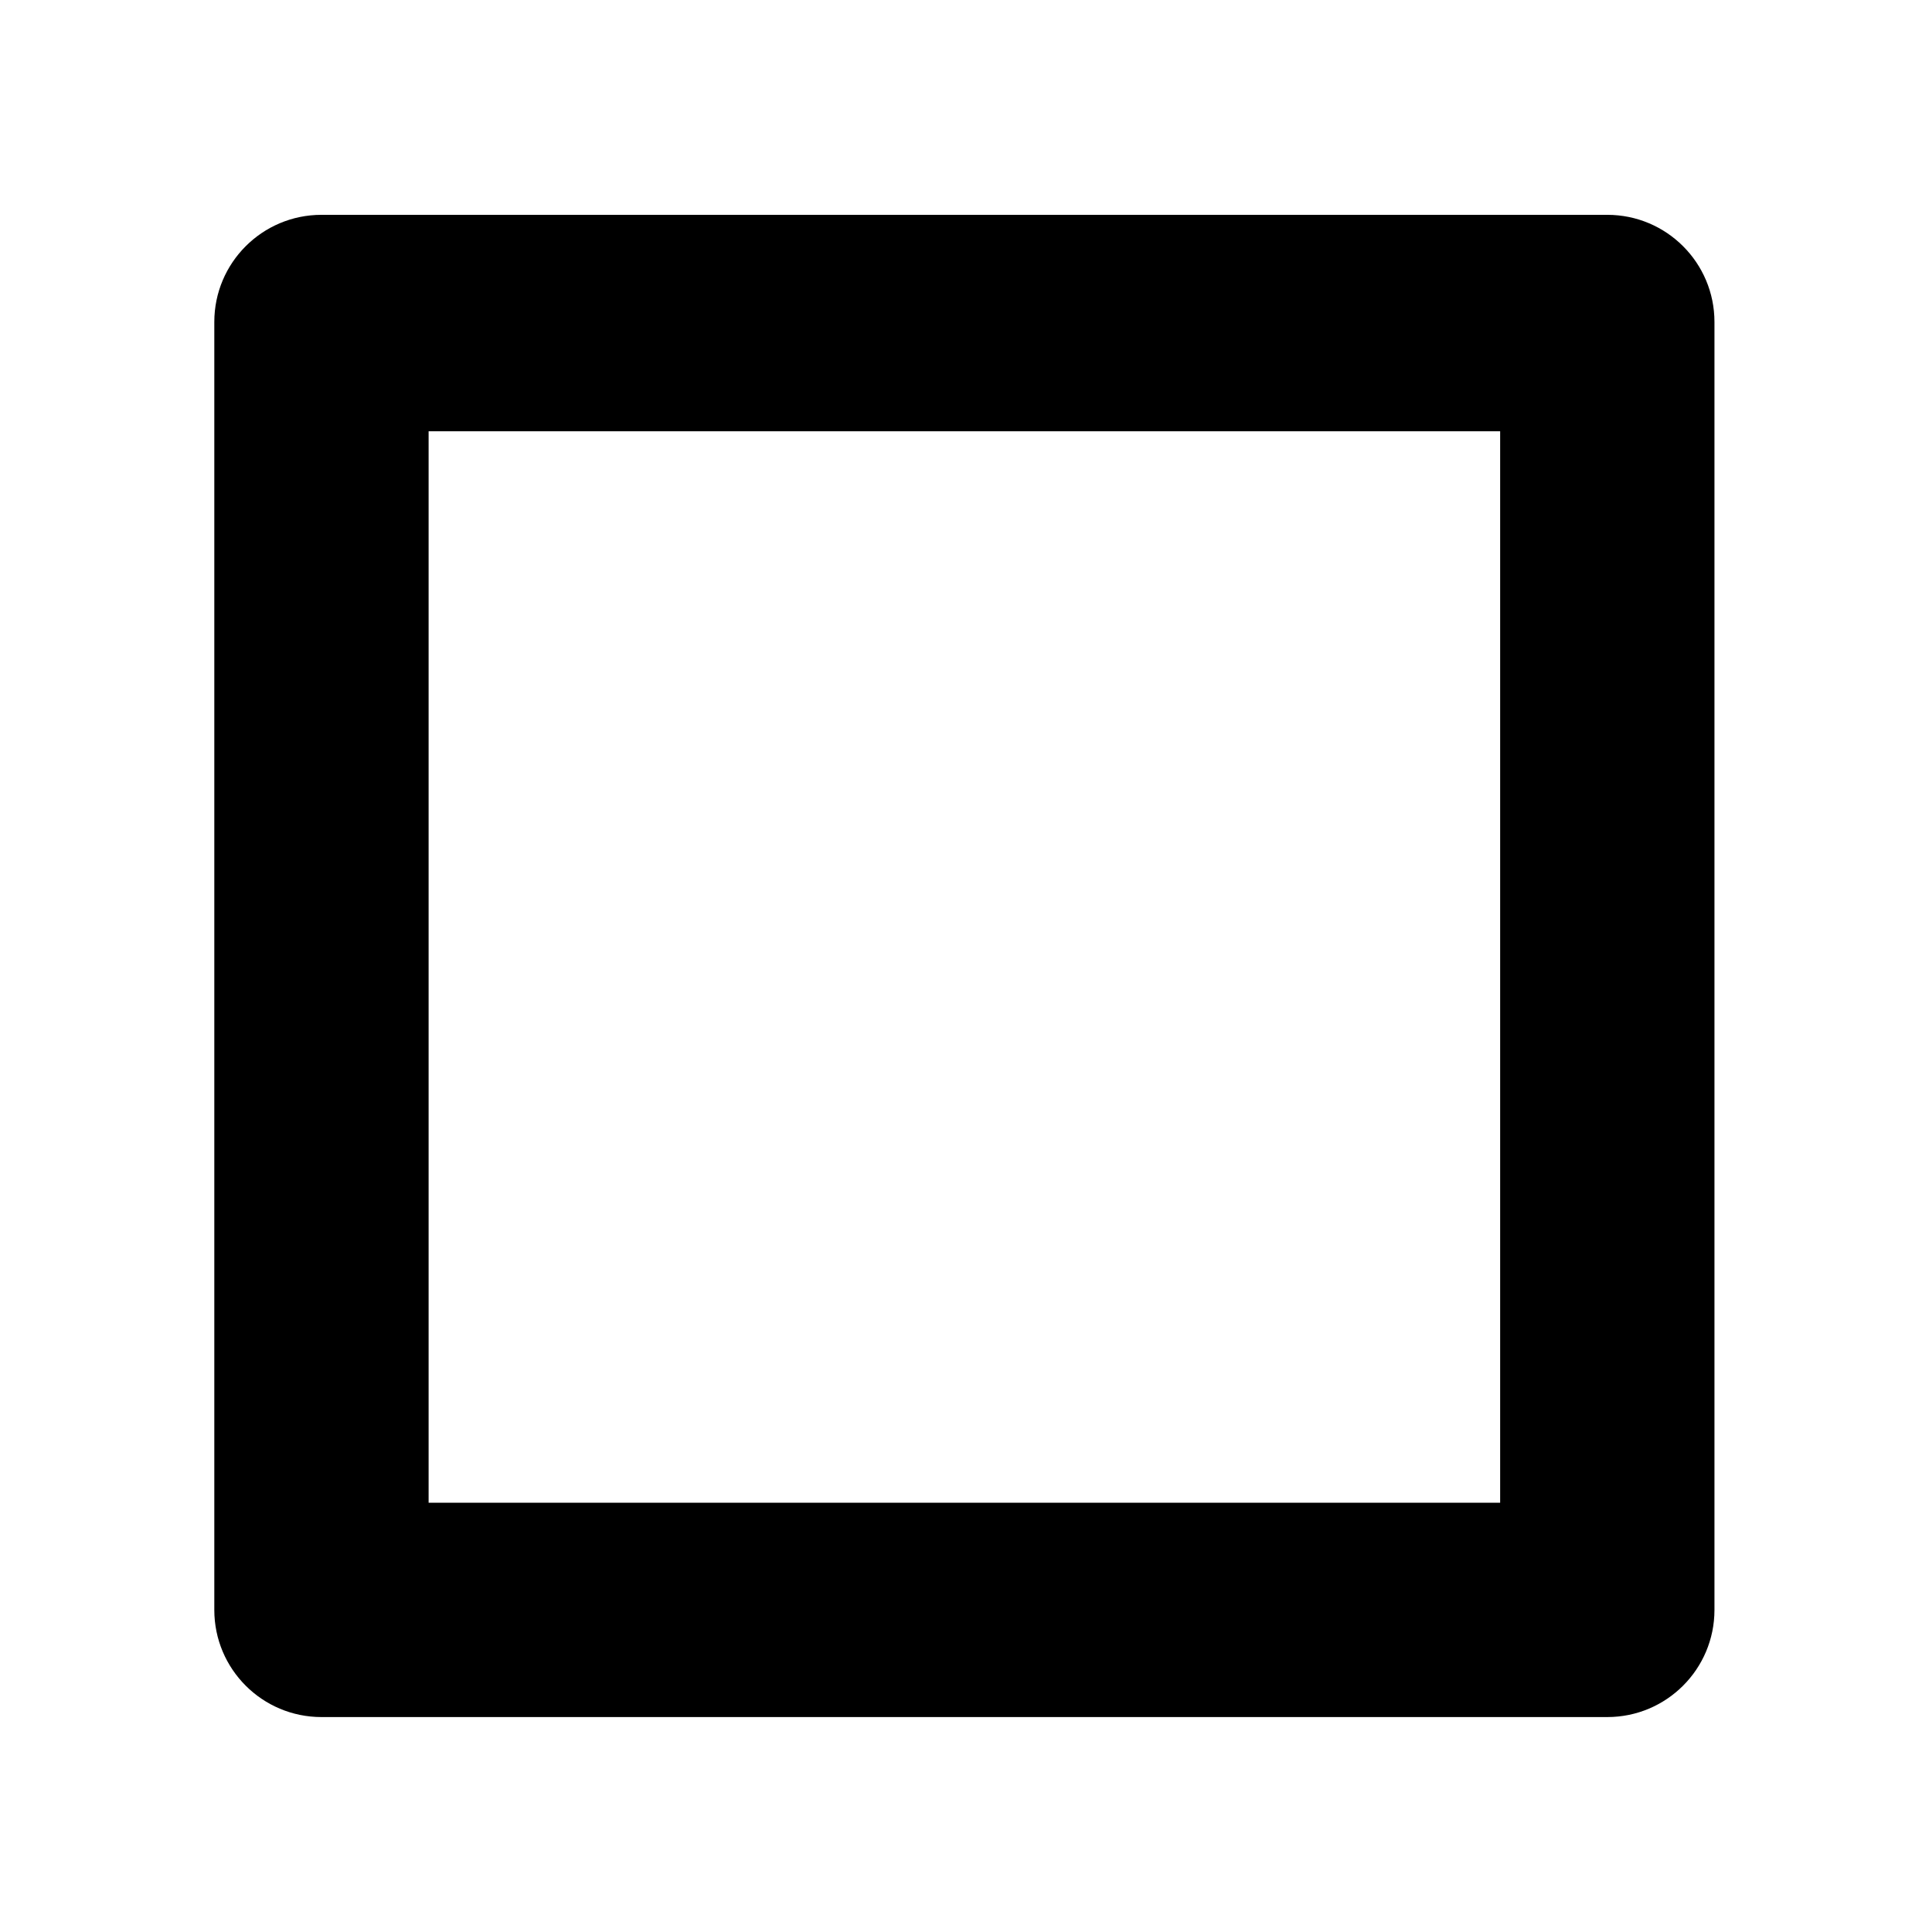
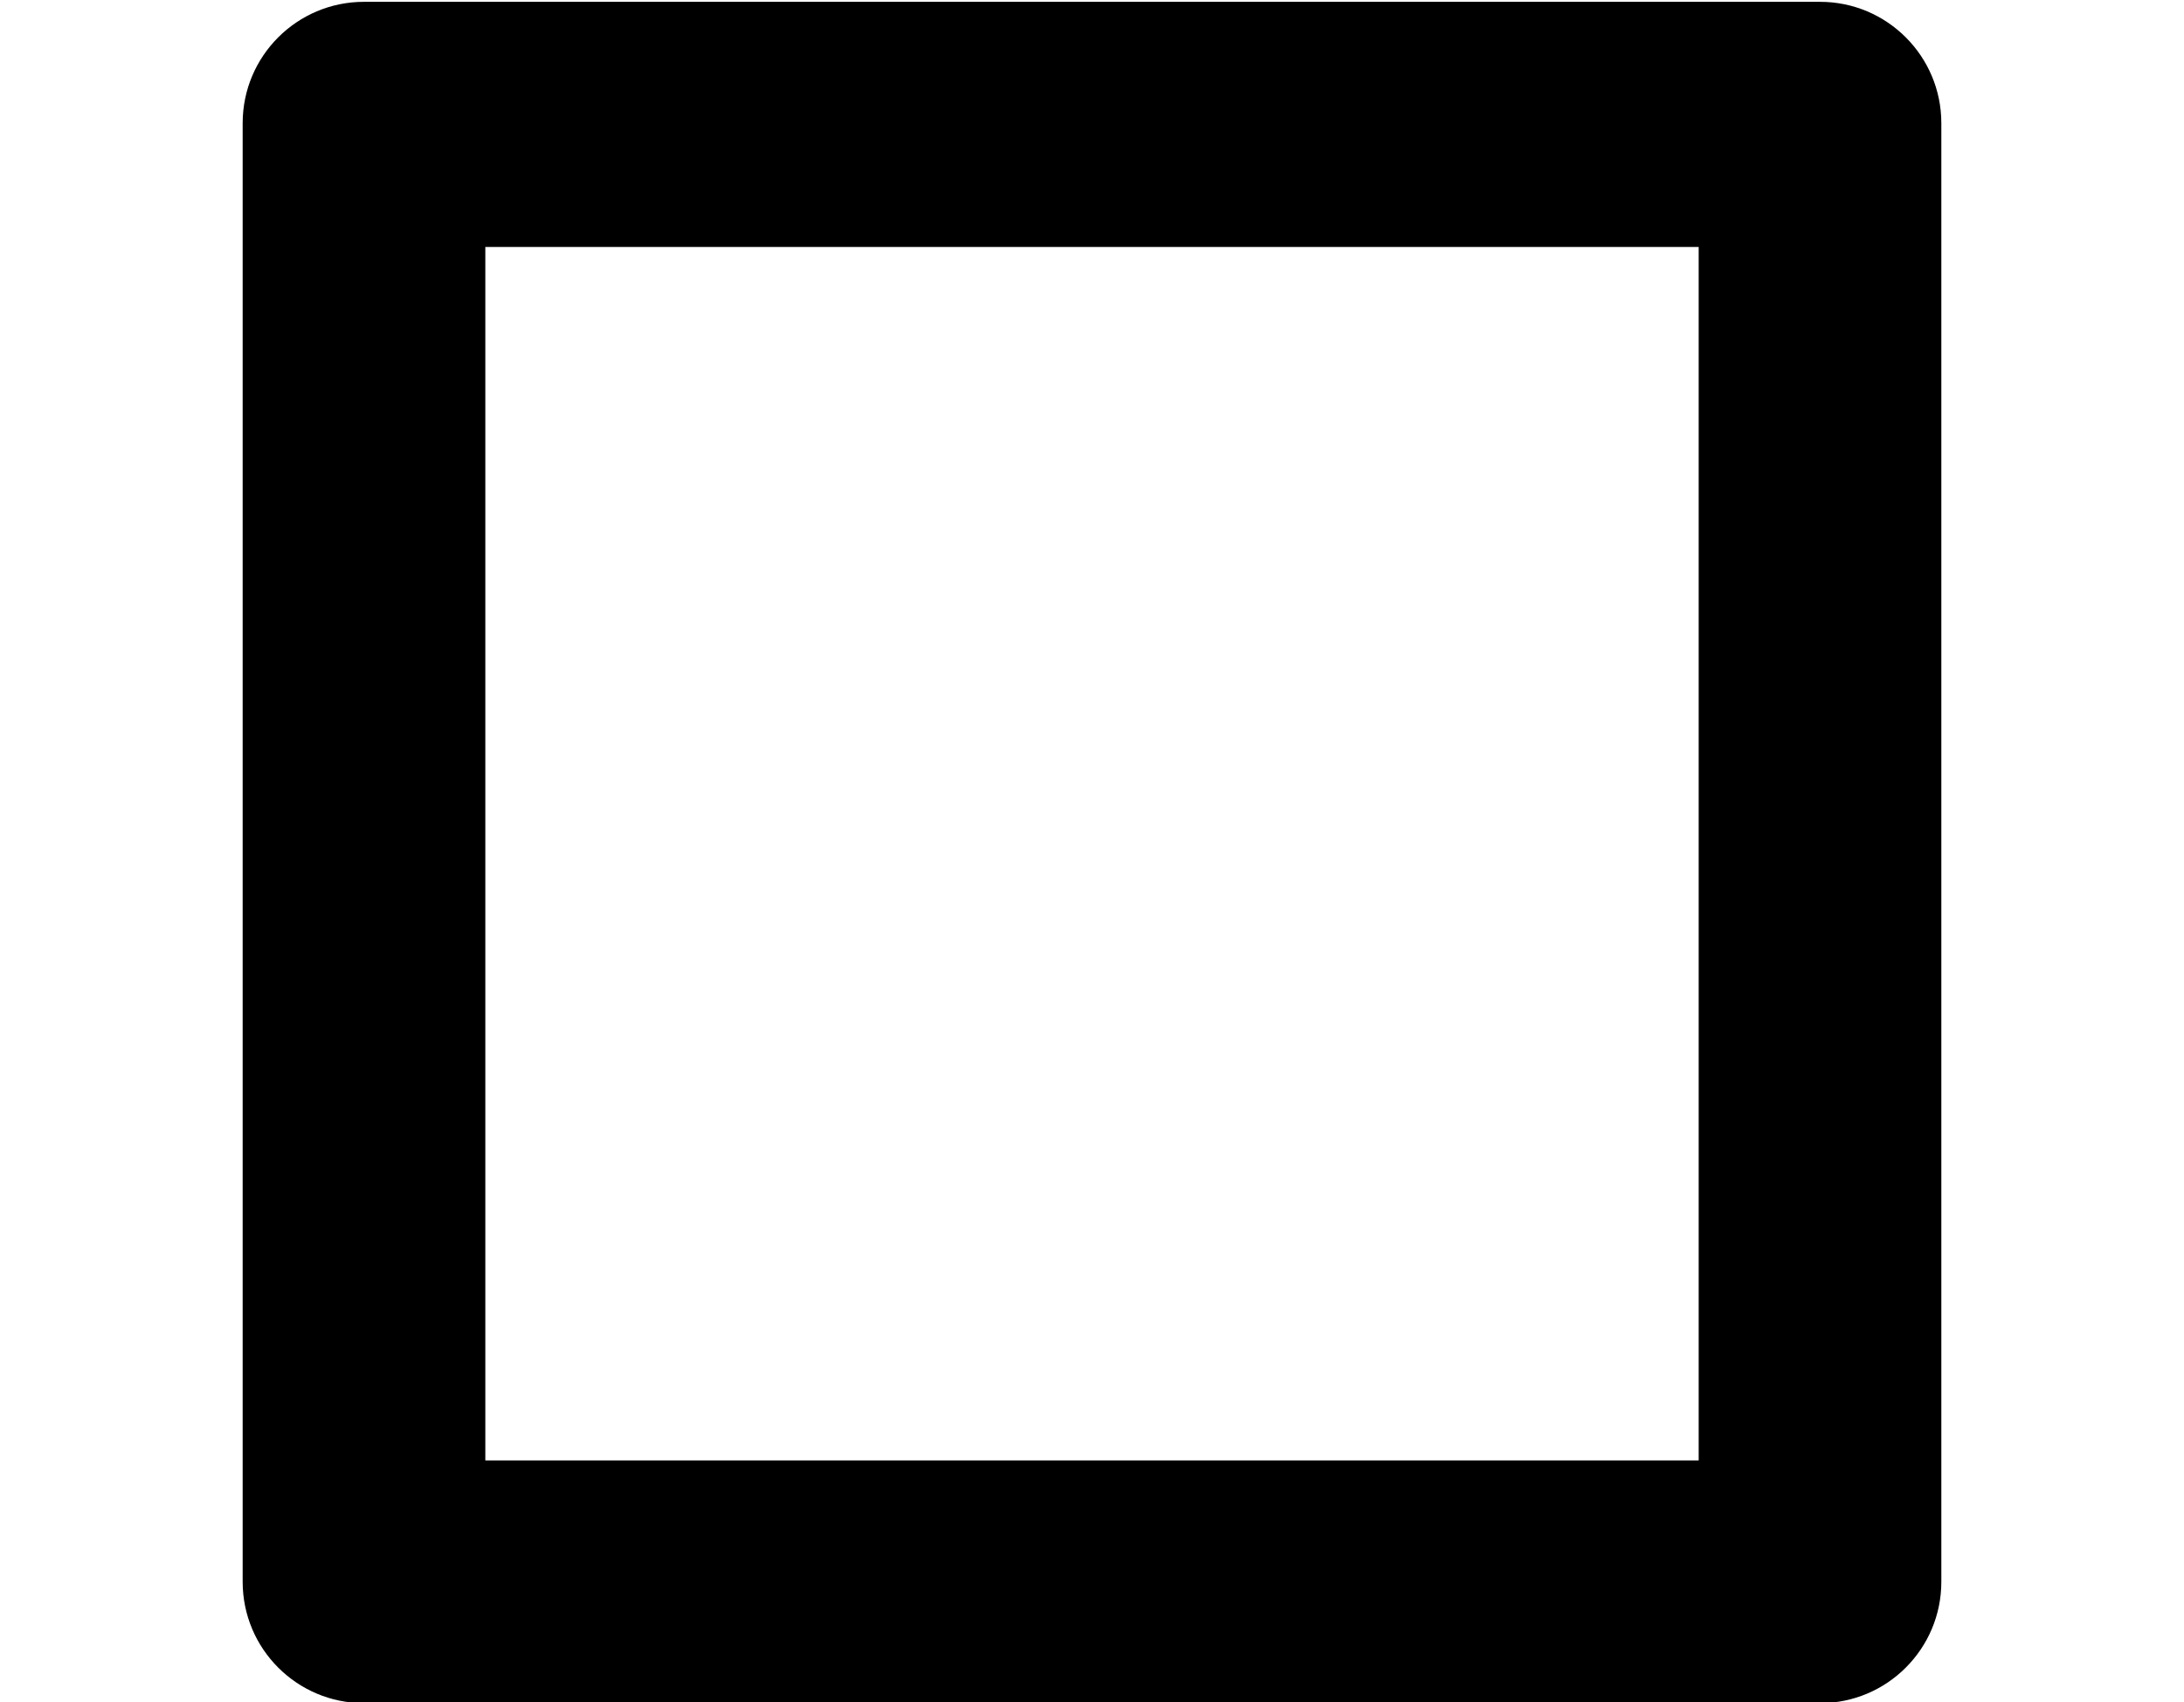
- <svg xmlns="http://www.w3.org/2000/svg" width="18" height="18.031" viewBox="0 0 18 18.031">
-   <path d="M2,3.005v12.02a1,1,0,0,0,1,1h12a1,1,0,0,0,1-1v-12.02a1,1,0,0,0-1-1H3A1,1,0,0,0,2,3.005Zm12,11.02H4v-10h10Z" />
+ <svg xmlns="http://www.w3.org/2000/svg" width="18" height="14.025" viewBox="0 0 18 14.025">
+   <path d="M2,1.015v12.02a1,1,0,0,0,1,1h12a1,1,0,0,0,1-1v-12.02a1,1,0,0,0-1-1H3A1,1,0,0,0,2,1.015Zm12,11.02H4v-10h10Z" />
</svg>
